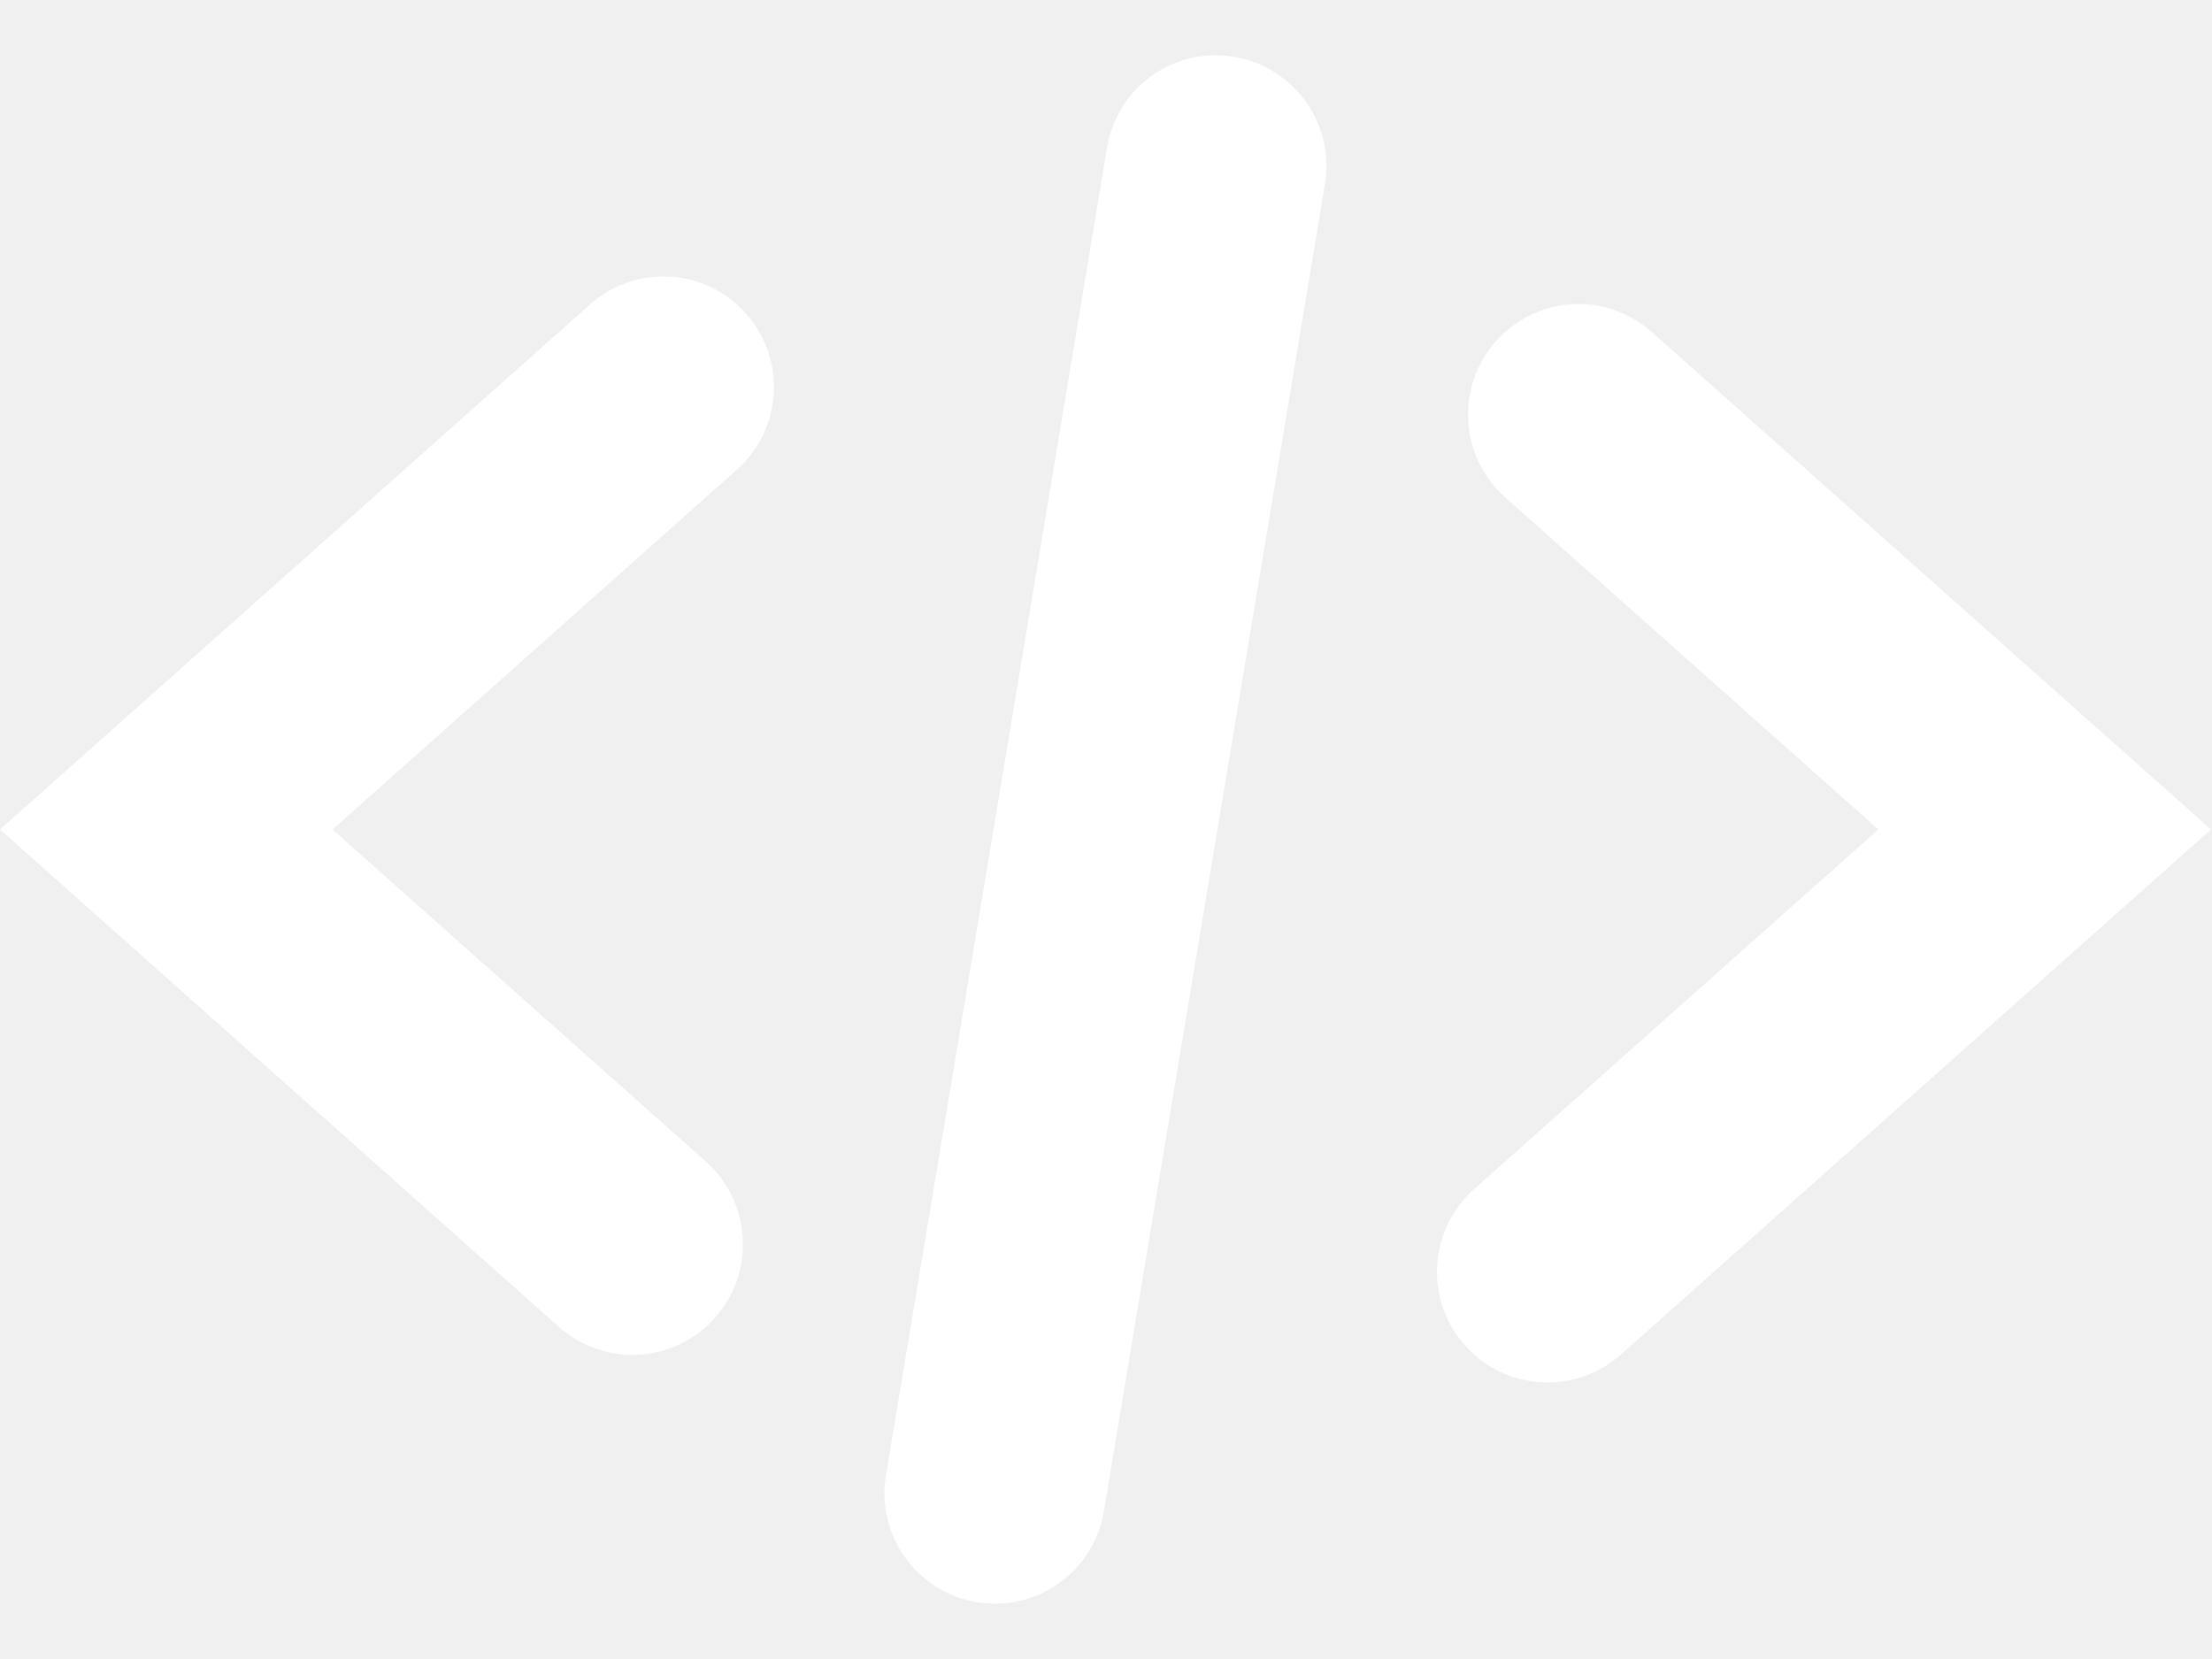
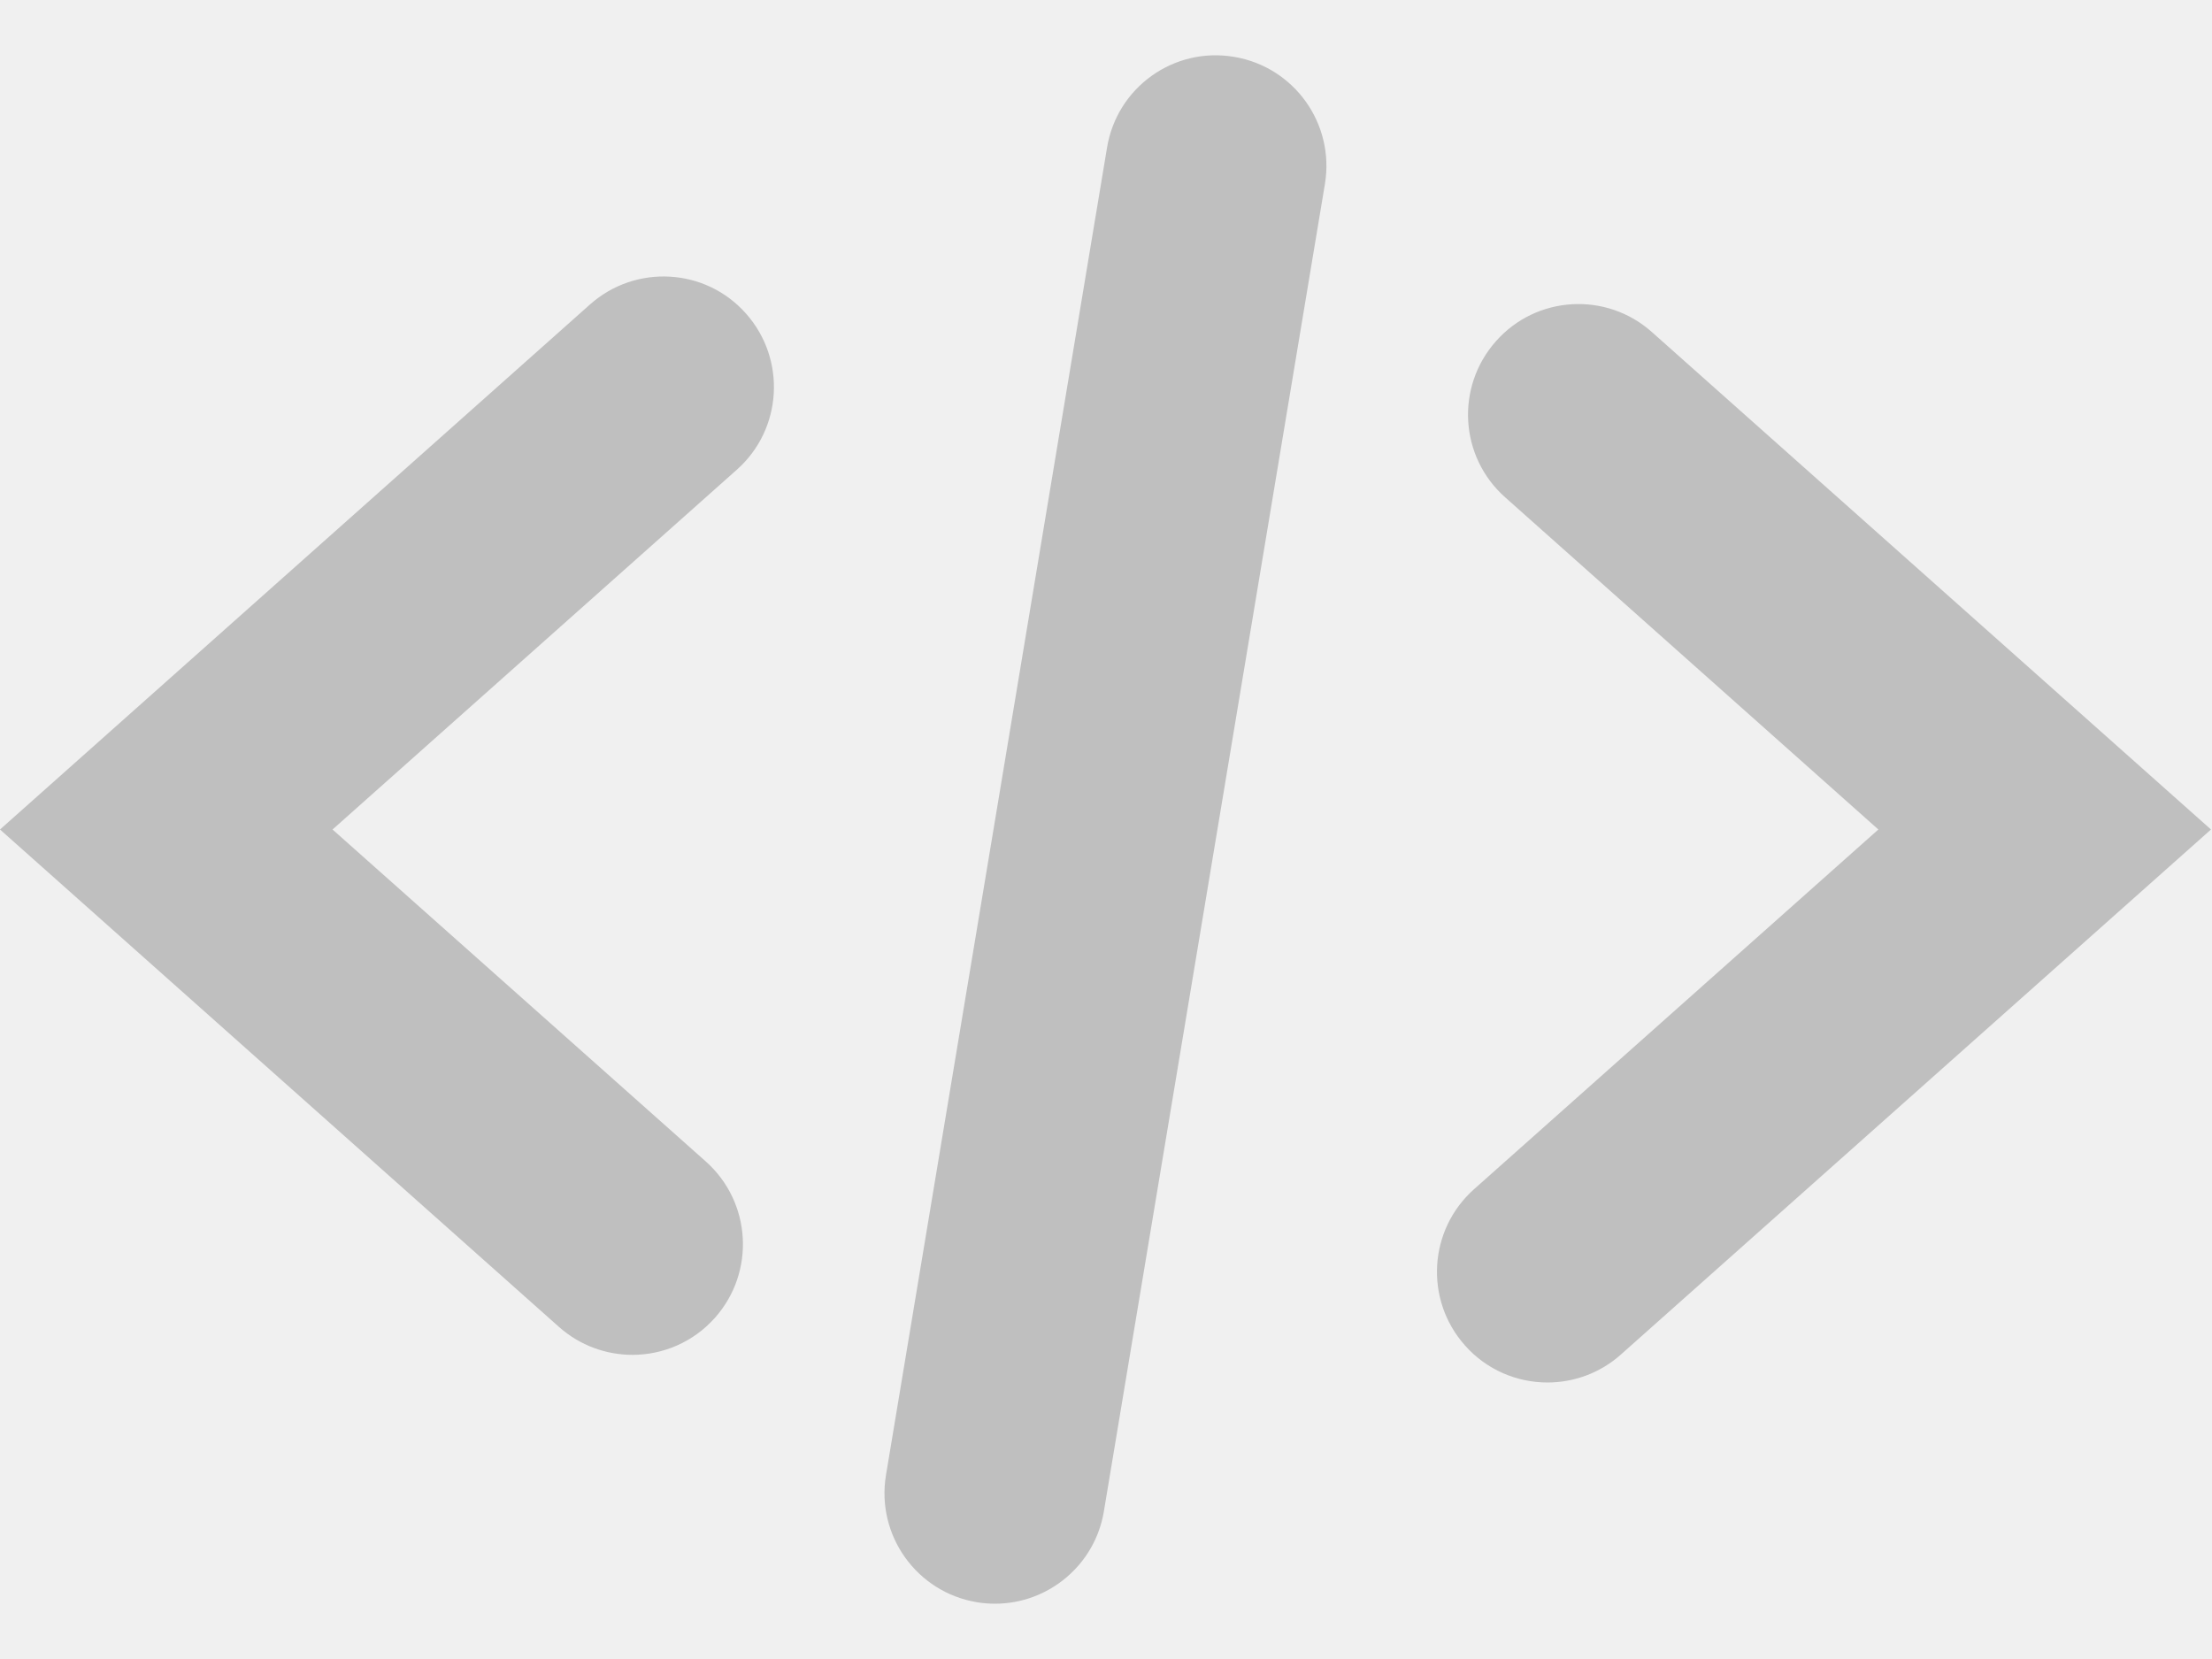
<svg xmlns="http://www.w3.org/2000/svg" width="24" height="18" viewBox="0 0 24 18" fill="none">
-   <path d="M6.862 14.7C6.579 14.7 6.294 14.6 6.066 14.398L0 9L6.403 3.302C6.897 2.864 7.655 2.906 8.094 3.402C8.534 3.898 8.49 4.656 7.995 5.096L3.608 9L7.658 12.602C8.153 13.043 8.198 13.801 7.758 14.297C7.521 14.564 7.192 14.7 6.862 14.7ZM17.586 14.697L23.989 9L17.922 3.602C17.427 3.162 16.67 3.206 16.231 3.702C15.791 4.198 15.835 4.956 16.331 5.396L20.38 9L15.994 12.902C15.498 13.343 15.454 14.101 15.894 14.597C16.13 14.864 16.46 15 16.79 15C17.073 15 17.358 14.9 17.586 14.697ZM11.977 16.398L14.375 1.998C14.484 1.344 14.043 0.726 13.39 0.617C12.734 0.506 12.118 0.949 12.011 1.603L9.613 16.003C9.504 16.657 9.945 17.275 10.599 17.384C10.666 17.395 10.731 17.4 10.797 17.4C11.372 17.4 11.88 16.983 11.977 16.398Z" fill="white" />
+   <path d="M6.862 14.7C6.579 14.7 6.294 14.6 6.066 14.398L0 9L6.403 3.302C6.897 2.864 7.655 2.906 8.094 3.402C8.534 3.898 8.49 4.656 7.995 5.096L3.608 9L7.658 12.602C8.153 13.043 8.198 13.801 7.758 14.297C7.521 14.564 7.192 14.7 6.862 14.7ZM17.586 14.697L23.989 9L17.922 3.602C17.427 3.162 16.67 3.206 16.231 3.702C15.791 4.198 15.835 4.956 16.331 5.396L20.38 9L15.994 12.902C15.498 13.343 15.454 14.101 15.894 14.597C16.13 14.864 16.46 15 16.79 15C17.073 15 17.358 14.9 17.586 14.697ZM11.977 16.398L14.375 1.998C14.484 1.344 14.043 0.726 13.39 0.617C12.734 0.506 12.118 0.949 12.011 1.603L9.613 16.003C9.504 16.657 9.945 17.275 10.599 17.384C10.666 17.395 10.731 17.4 10.797 17.4C11.372 17.4 11.88 16.983 11.977 16.398Z" fill="#BFBFBF" />
</svg>
